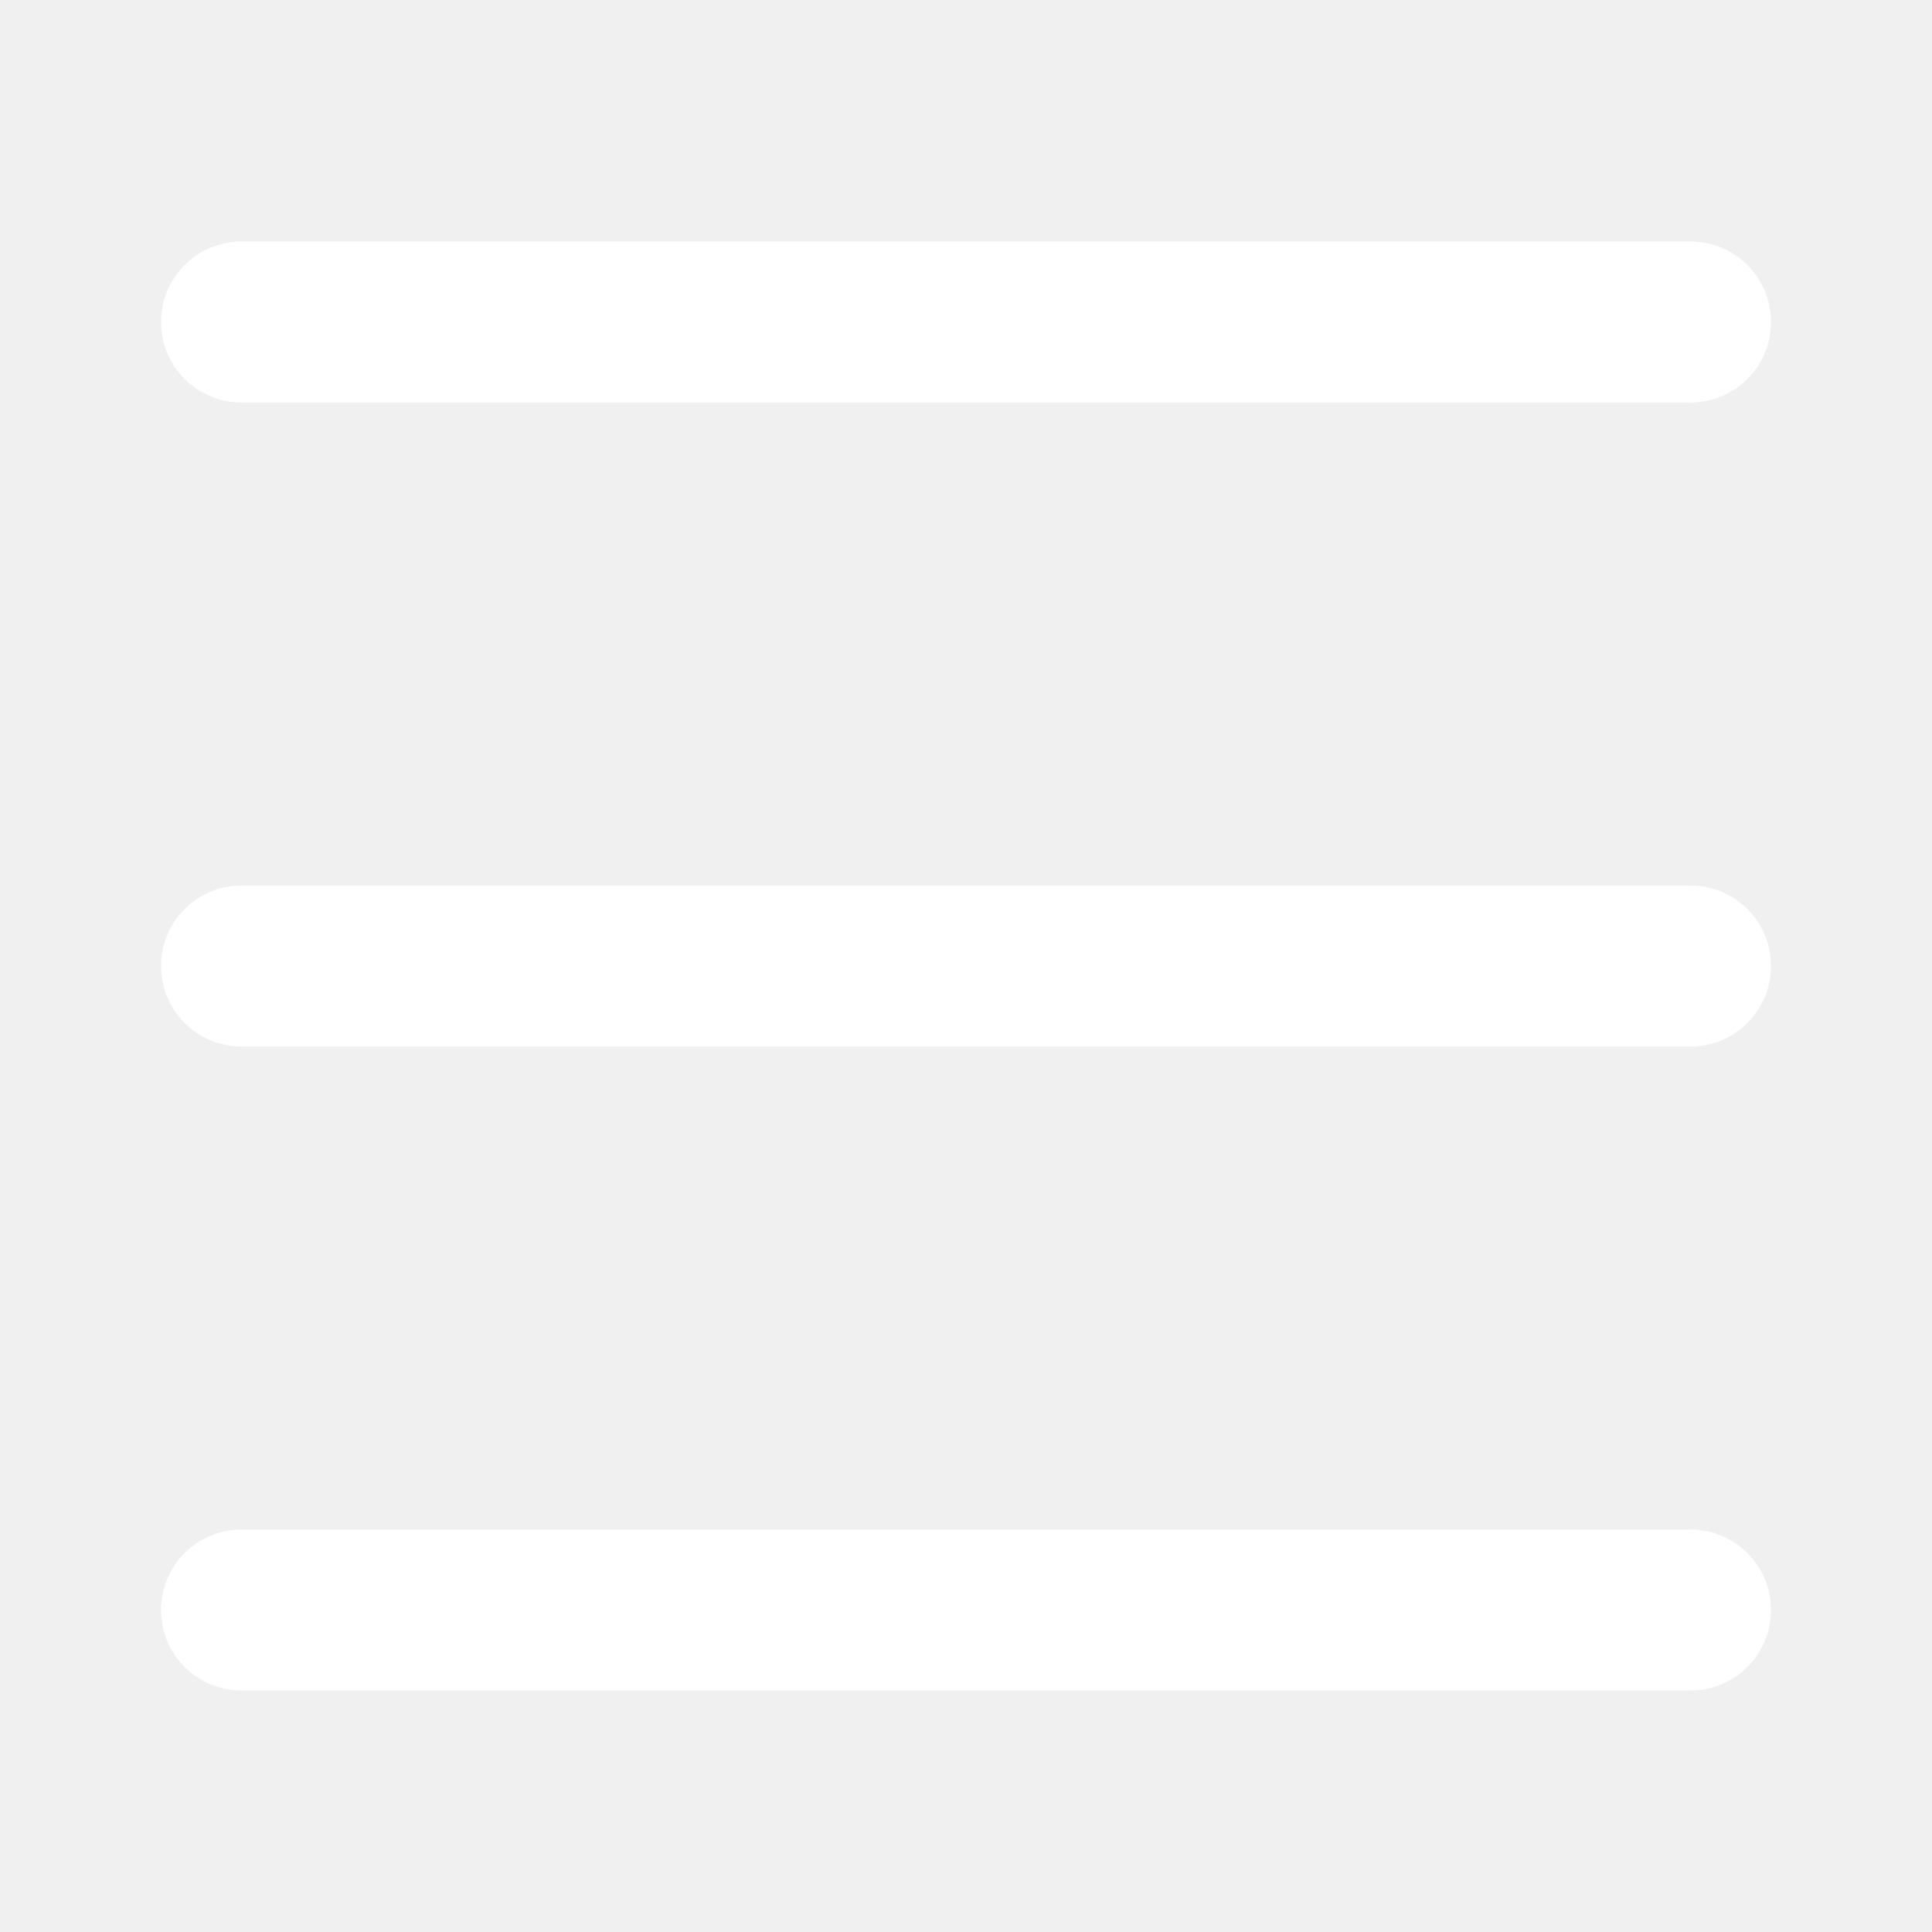
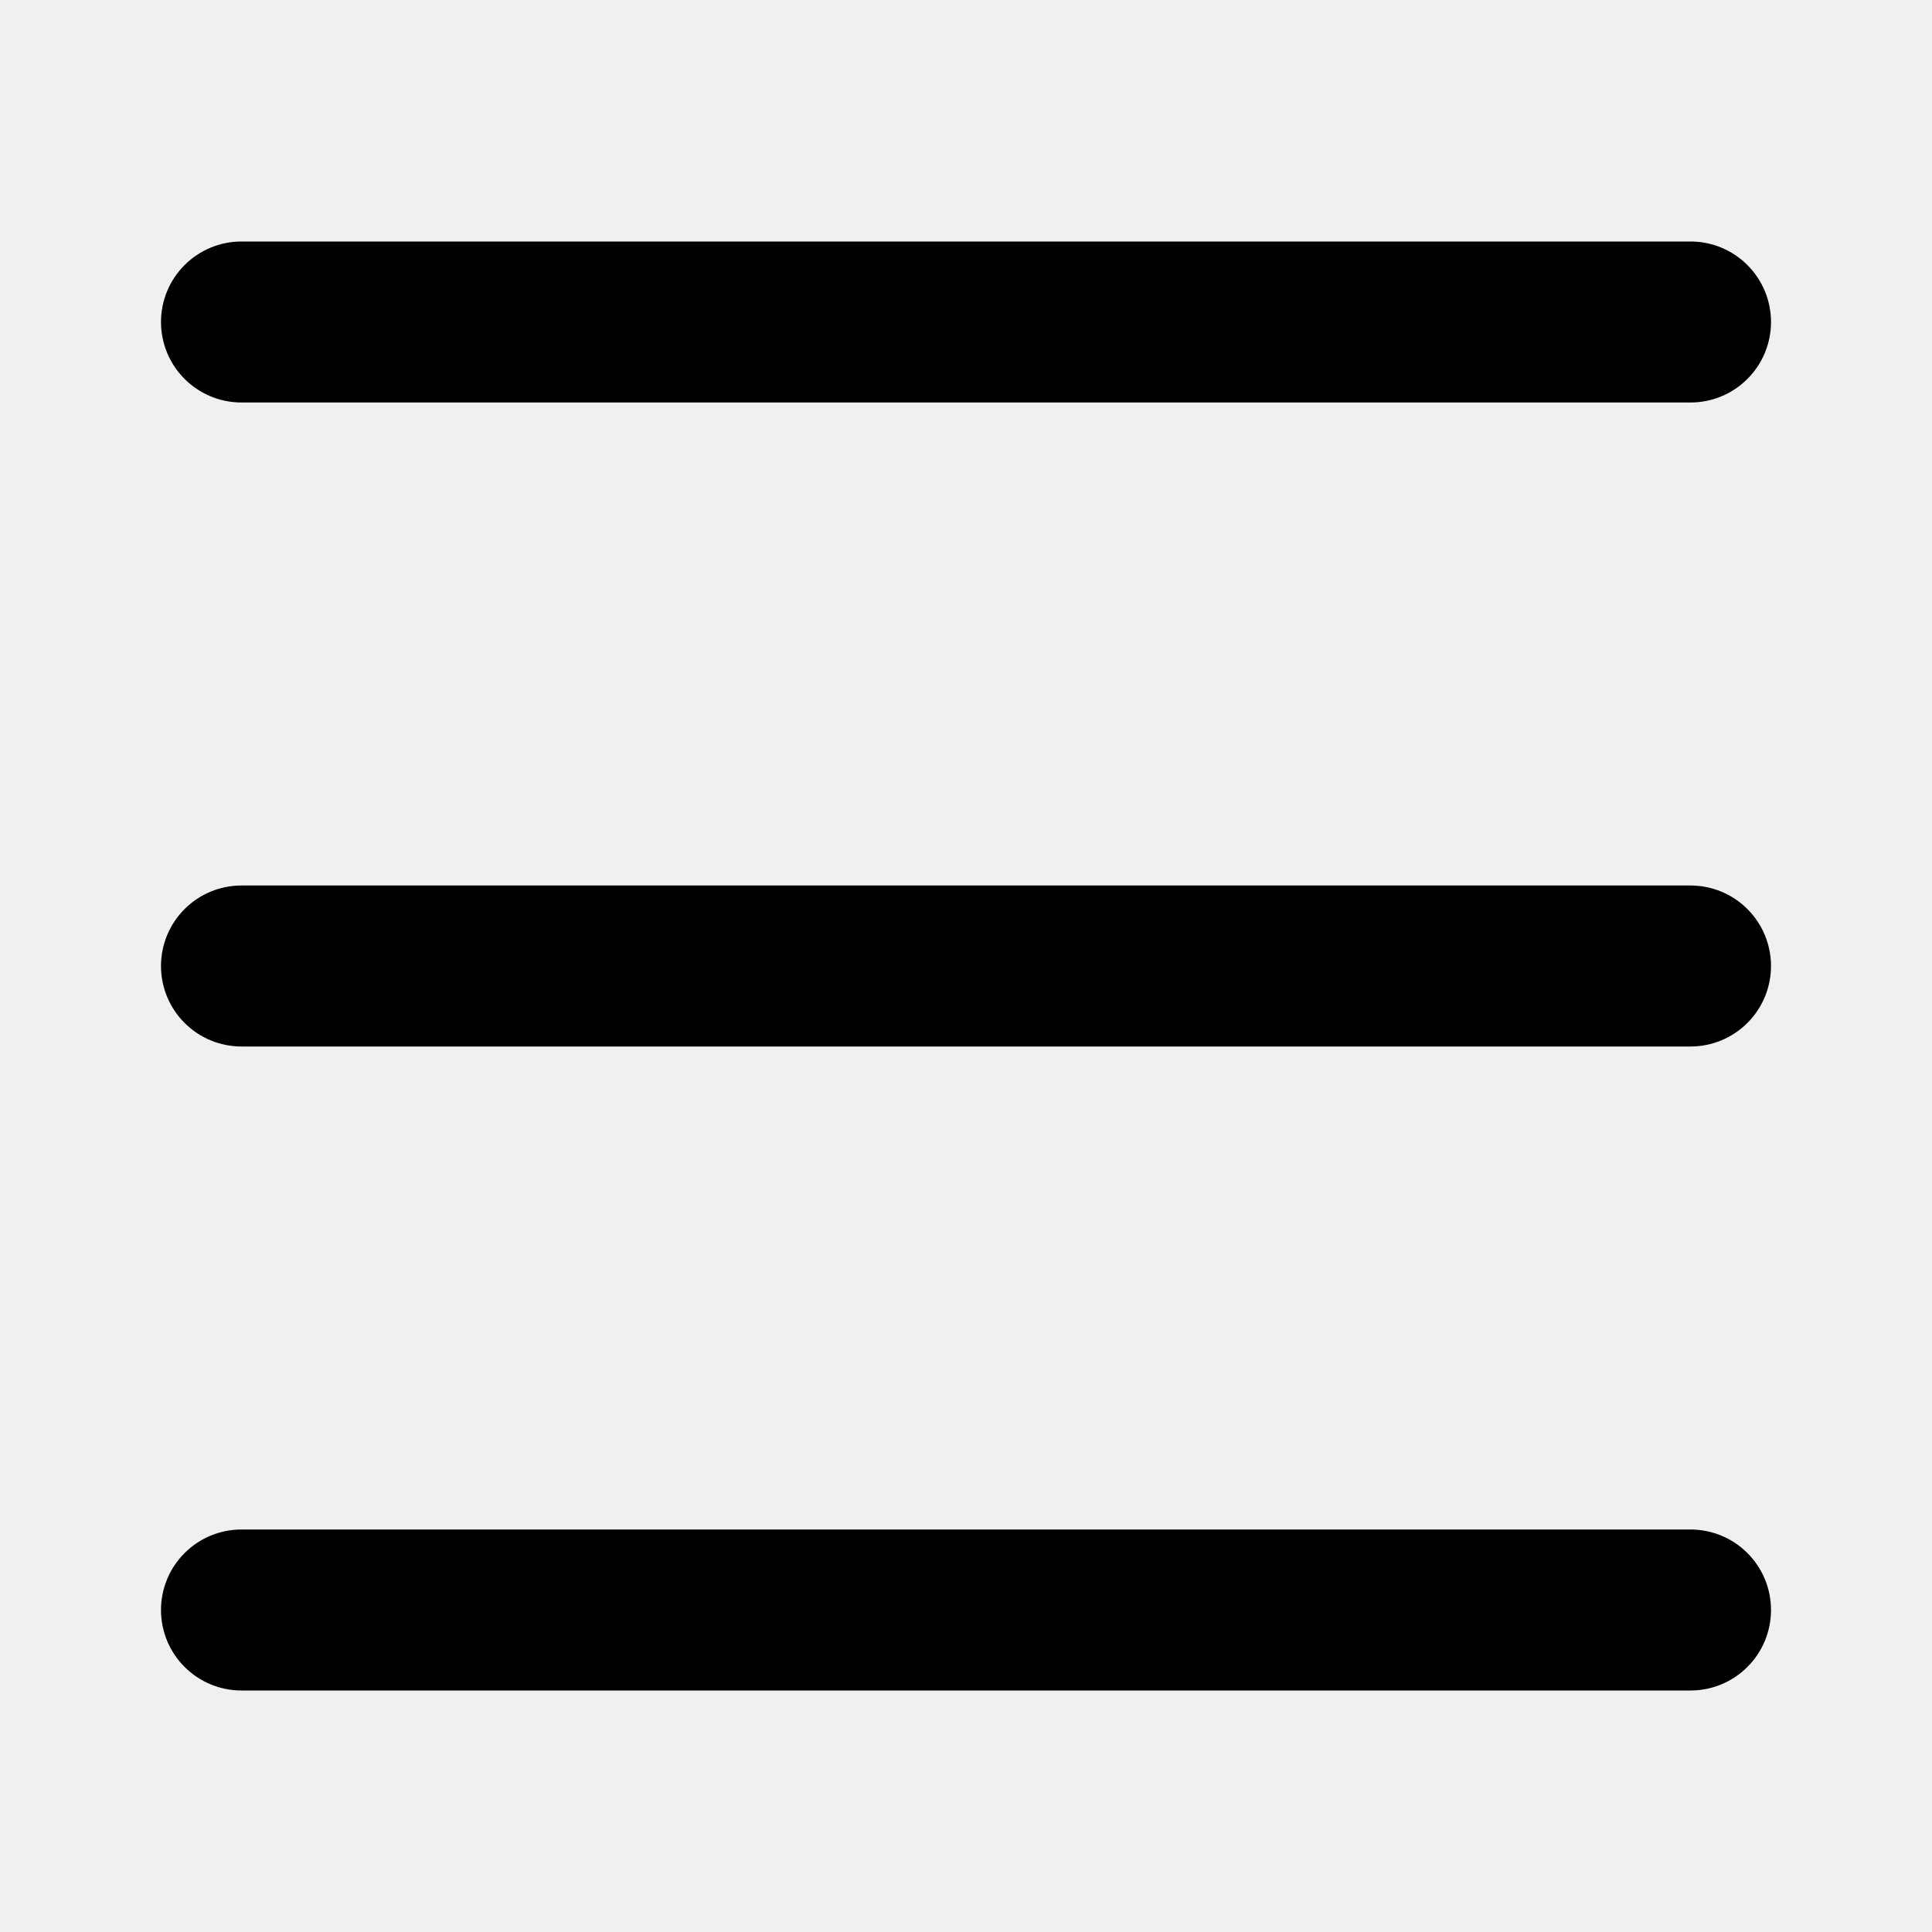
<svg xmlns="http://www.w3.org/2000/svg" width="24" height="24" viewBox="0 0 24 24" fill="none">
-   <path d="M2 4C2 3.735 2.105 3.48 2.293 3.293C2.48 3.105 2.735 3 3 3H21C21.265 3 21.52 3.105 21.707 3.293C21.895 3.48 22 3.735 22 4C22 4.265 21.895 4.52 21.707 4.707C21.52 4.895 21.265 5 21 5H3C2.735 5 2.48 4.895 2.293 4.707C2.105 4.52 2 4.265 2 4ZM3 13H21C21.265 13 21.52 12.895 21.707 12.707C21.895 12.52 22 12.265 22 12C22 11.735 21.895 11.48 21.707 11.293C21.52 11.105 21.265 11 21 11H3C2.735 11 2.48 11.105 2.293 11.293C2.105 11.48 2 11.735 2 12C2 12.265 2.105 12.52 2.293 12.707C2.48 12.895 2.735 13 3 13ZM3 21H21C21.265 21 21.52 20.895 21.707 20.707C21.895 20.52 22 20.265 22 20C22 19.735 21.895 19.48 21.707 19.293C21.52 19.105 21.265 19 21 19H3C2.735 19 2.48 19.105 2.293 19.293C2.105 19.48 2 19.735 2 20C2 20.265 2.105 20.52 2.293 20.707C2.48 20.895 2.735 21 3 21Z" fill="white" />
+   <path d="M2 4C2 3.735 2.105 3.48 2.293 3.293C2.48 3.105 2.735 3 3 3H21C21.265 3 21.52 3.105 21.707 3.293C21.895 3.48 22 3.735 22 4C22 4.265 21.895 4.52 21.707 4.707C21.52 4.895 21.265 5 21 5H3C2.735 5 2.48 4.895 2.293 4.707C2.105 4.52 2 4.265 2 4ZM3 13H21C21.265 13 21.52 12.895 21.707 12.707C21.895 12.52 22 12.265 22 12C22 11.735 21.895 11.48 21.707 11.293C21.52 11.105 21.265 11 21 11H3C2.735 11 2.48 11.105 2.293 11.293C2.105 11.48 2 11.735 2 12C2 12.265 2.105 12.52 2.293 12.707C2.48 12.895 2.735 13 3 13ZM3 21H21C21.265 21 21.52 20.895 21.707 20.707C21.895 20.52 22 20.265 22 20C22 19.735 21.895 19.48 21.707 19.293C21.52 19.105 21.265 19 21 19H3C2.735 19 2.48 19.105 2.293 19.293C2.105 19.48 2 19.735 2 20C2 20.265 2.105 20.52 2.293 20.707C2.48 20.895 2.735 21 3 21Z" fill="currentColor" />
</svg>
